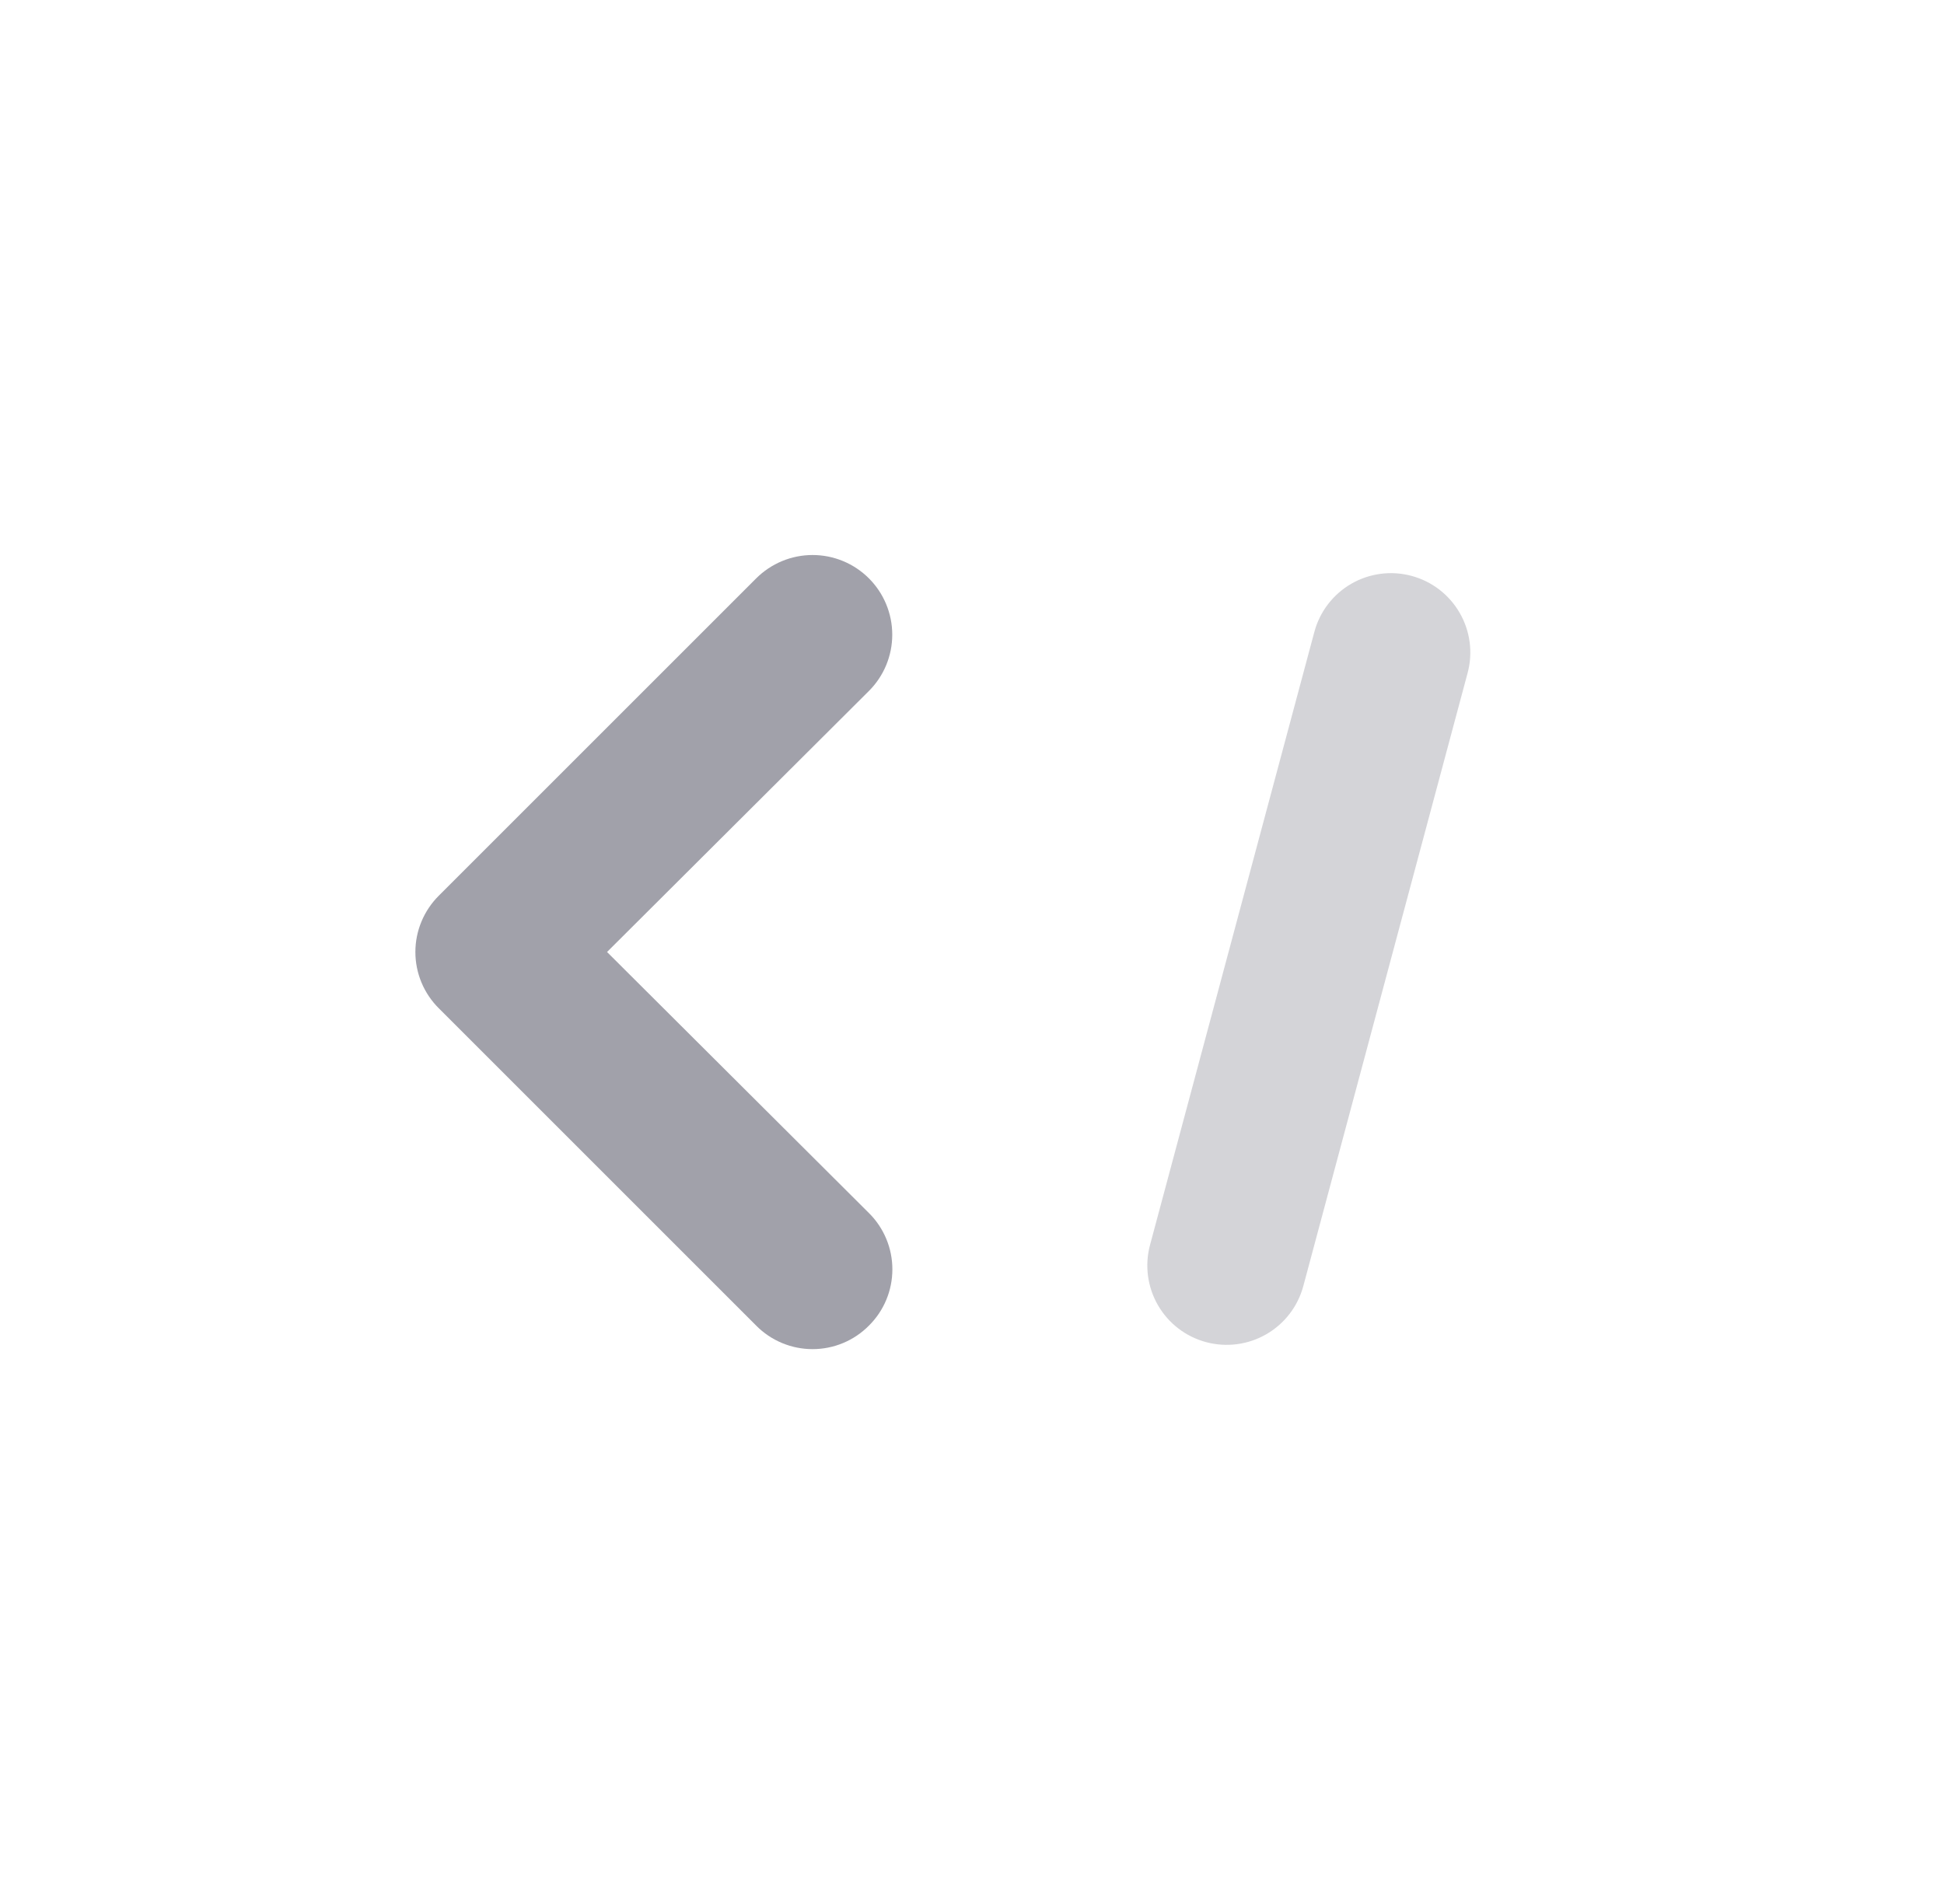
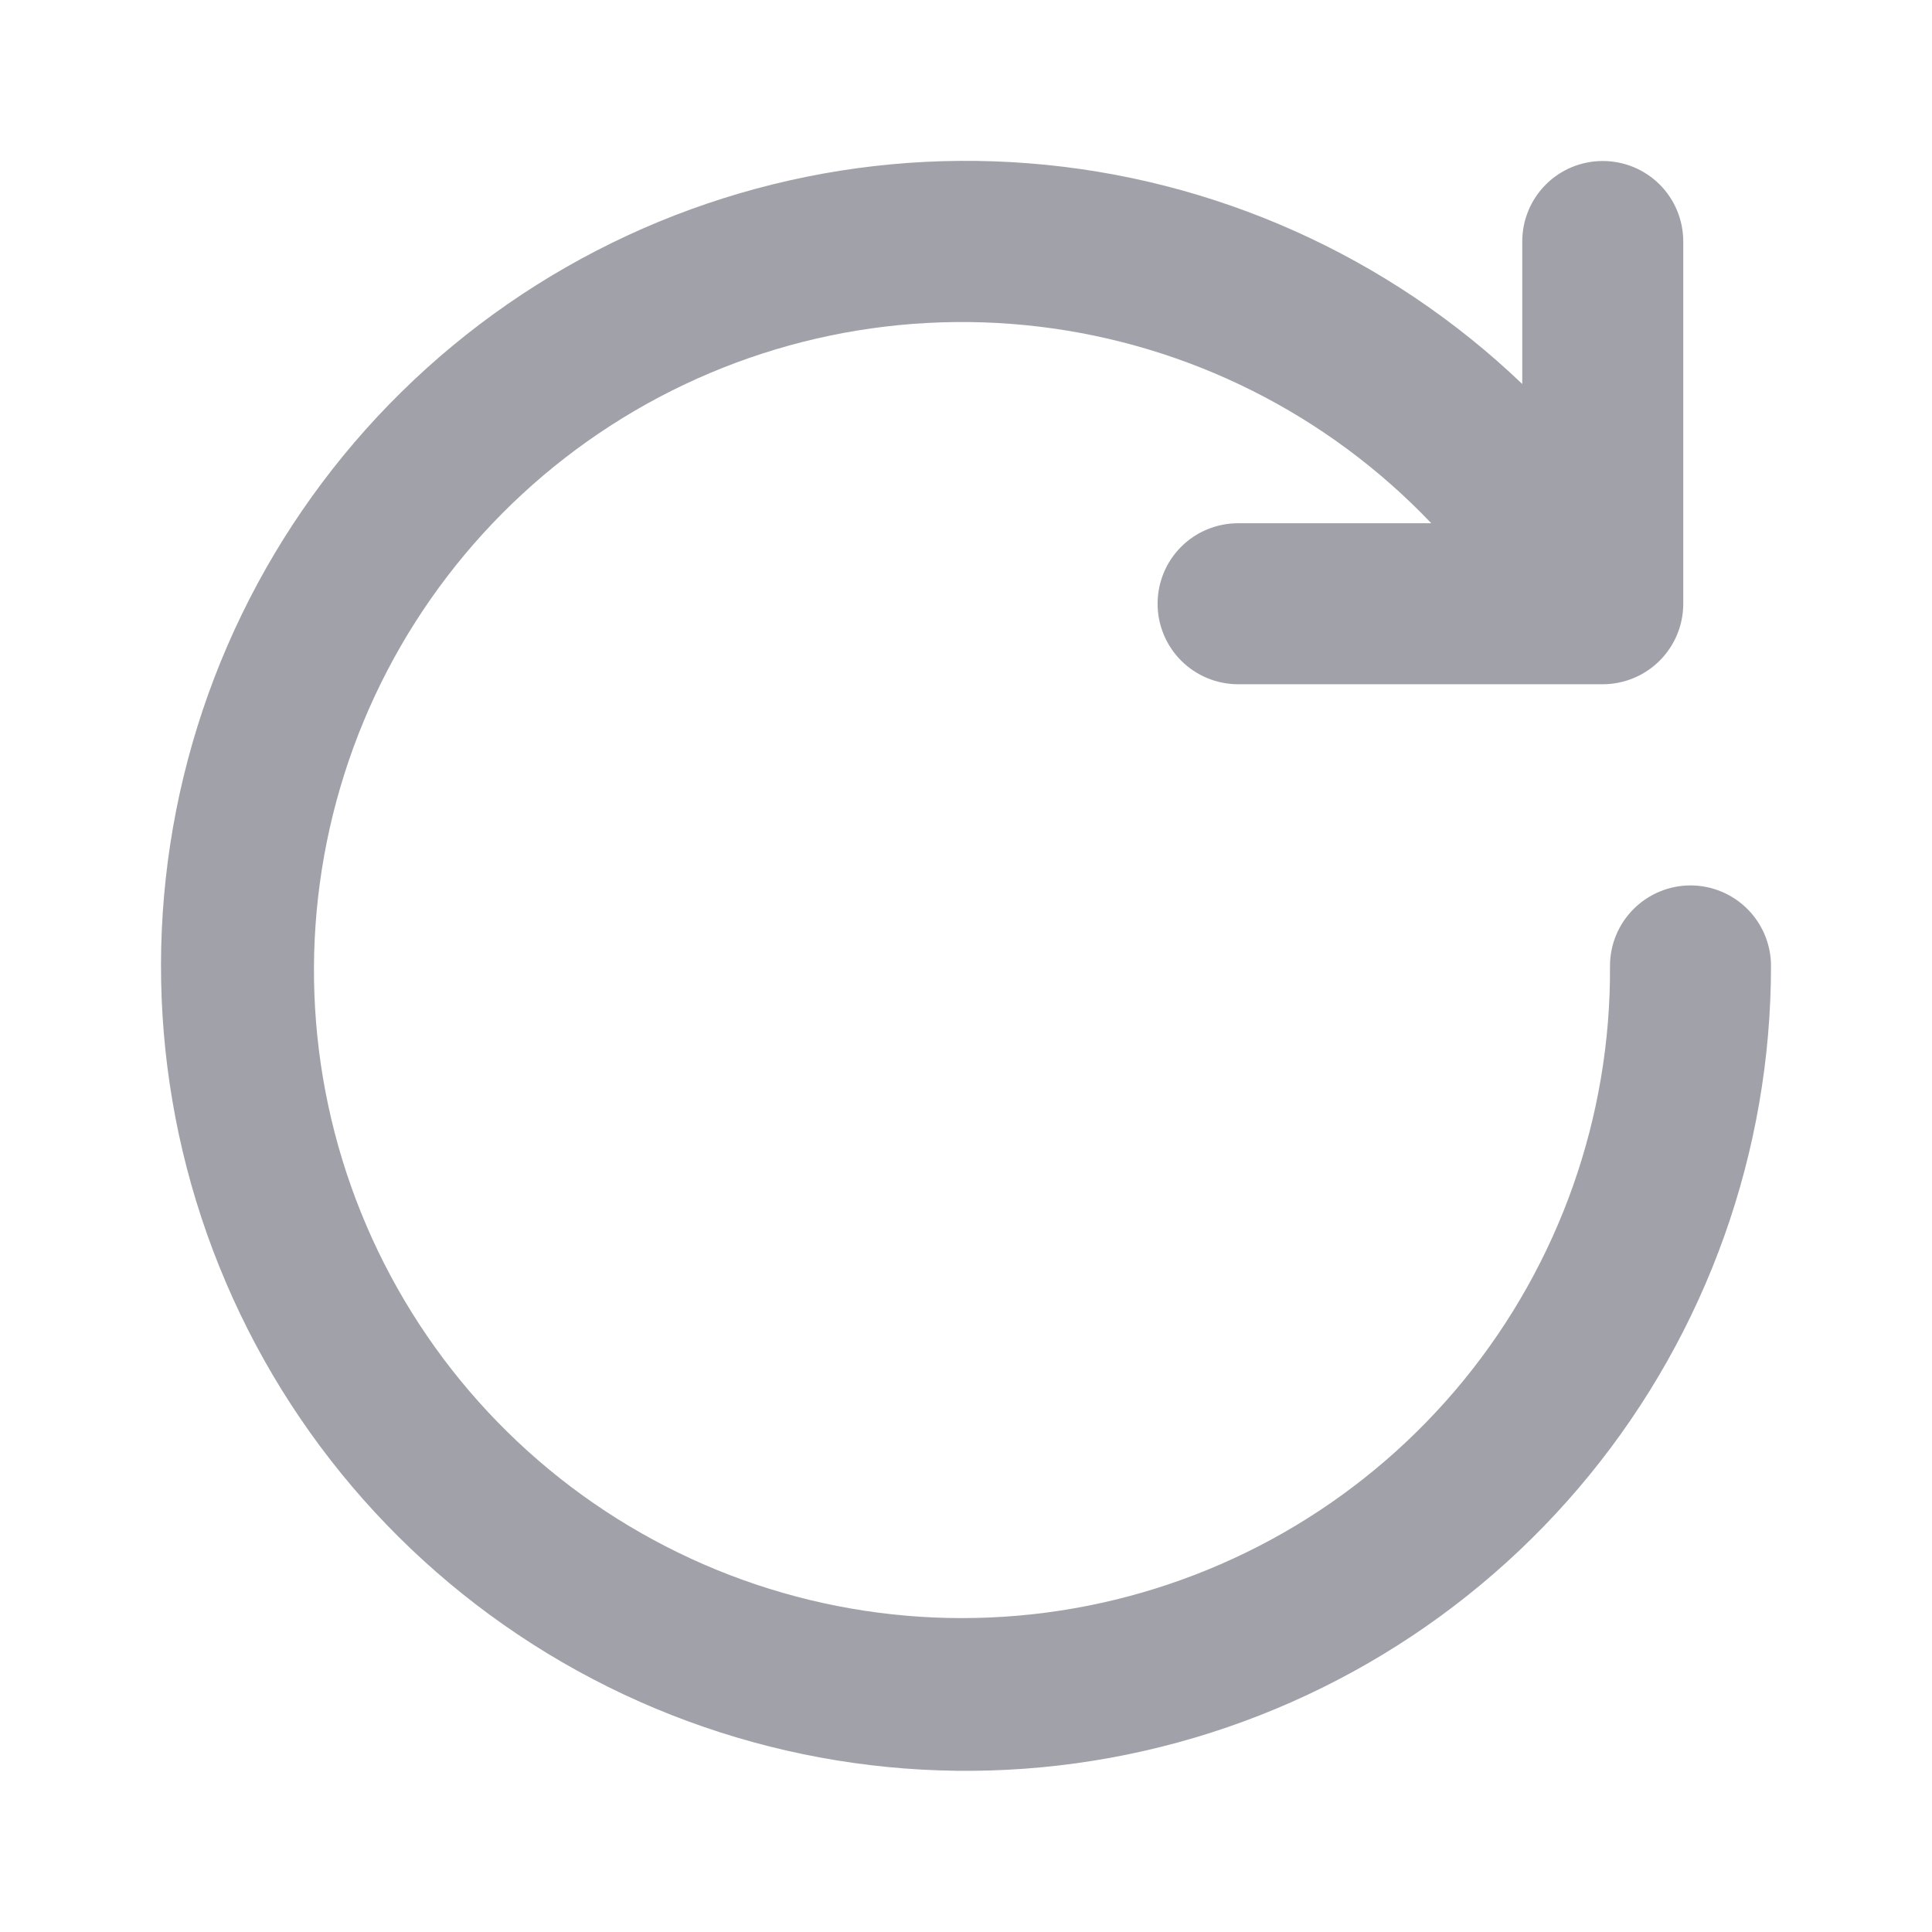
- <svg xmlns="http://www.w3.org/2000/svg" width="49" height="48" viewBox="0 0 49 48" fill="none">
-   <path d="M15.301 24L21.901 17.42C22.088 17.234 22.236 17.012 22.337 16.769C22.438 16.525 22.49 16.264 22.49 16C22.49 15.737 22.438 15.476 22.337 15.232C22.236 14.988 22.088 14.767 21.901 14.58C21.715 14.394 21.494 14.246 21.25 14.145C21.006 14.044 20.745 13.992 20.481 13.992C20.218 13.992 19.957 14.044 19.713 14.145C19.469 14.246 19.248 14.394 19.061 14.58L11.061 22.58C10.874 22.766 10.725 22.988 10.624 23.231C10.522 23.475 10.47 23.736 10.47 24C10.47 24.264 10.522 24.526 10.624 24.77C10.725 25.013 10.874 25.234 11.061 25.42L19.061 33.42C19.247 33.608 19.469 33.757 19.712 33.858C19.956 33.96 20.217 34.012 20.481 34.012C20.745 34.012 21.007 33.96 21.251 33.858C21.494 33.757 21.715 33.608 21.901 33.42C22.089 33.234 22.238 33.013 22.339 32.77C22.441 32.526 22.493 32.264 22.493 32C22.493 31.736 22.441 31.475 22.339 31.231C22.238 30.988 22.089 30.766 21.901 30.58L15.301 24Z" fill="#A1A1AA" />
-   <path d="M34.06 14.717C34.52 14.452 35.066 14.38 35.578 14.518C36.09 14.655 36.527 14.99 36.792 15.45C37.058 15.909 37.13 16.455 36.992 16.967L32.851 32.422C32.714 32.934 32.379 33.371 31.919 33.636C31.46 33.902 30.914 33.973 30.402 33.836C29.889 33.699 29.452 33.364 29.187 32.904C28.922 32.445 28.85 31.899 28.987 31.387L33.129 15.932C33.266 15.419 33.601 14.983 34.06 14.717Z" fill="#D4D4D8" />
+ <svg xmlns="http://www.w3.org/2000/svg" width="24" height="24" viewBox="0 0 24 24" fill="none">
+   <path d="M21 10.999C20.735 10.999 20.48 11.105 20.293 11.292C20.105 11.48 20 11.734 20 11.999C20.012 13.873 19.37 15.691 18.186 17.142C17.001 18.593 15.348 19.585 13.51 19.948C11.672 20.311 9.766 20.022 8.119 19.13C6.471 18.239 5.186 16.801 4.485 15.064C3.784 13.327 3.711 11.4 4.278 9.615C4.844 7.829 6.016 6.298 7.591 5.283C9.165 4.269 11.044 3.835 12.904 4.057C14.764 4.279 16.488 5.143 17.78 6.5H15.38C15.115 6.5 14.86 6.605 14.673 6.792C14.485 6.98 14.38 7.234 14.38 7.5C14.38 7.765 14.485 8.019 14.673 8.207C14.86 8.394 15.115 8.5 15.38 8.5H19.91C20.175 8.5 20.43 8.394 20.617 8.207C20.805 8.019 20.91 7.765 20.91 7.5V3C20.91 2.734 20.805 2.48 20.617 2.292C20.43 2.105 20.175 2 19.91 2C19.645 2 19.39 2.105 19.203 2.292C19.015 2.48 18.91 2.734 18.91 3V4.77C17.245 3.178 15.081 2.209 12.784 2.029C10.487 1.848 8.199 2.466 6.305 3.778C4.411 5.09 3.029 7.016 2.391 9.23C1.753 11.444 1.899 13.81 2.805 15.928C3.71 18.047 5.319 19.787 7.36 20.856C9.401 21.925 11.748 22.257 14.005 21.795C16.262 21.333 18.29 20.106 19.747 18.321C21.204 16.536 22 14.303 22 11.999C22 11.734 21.895 11.48 21.707 11.292C21.52 11.105 21.265 10.999 21 10.999Z" fill="#A1A1AA" />
</svg>
